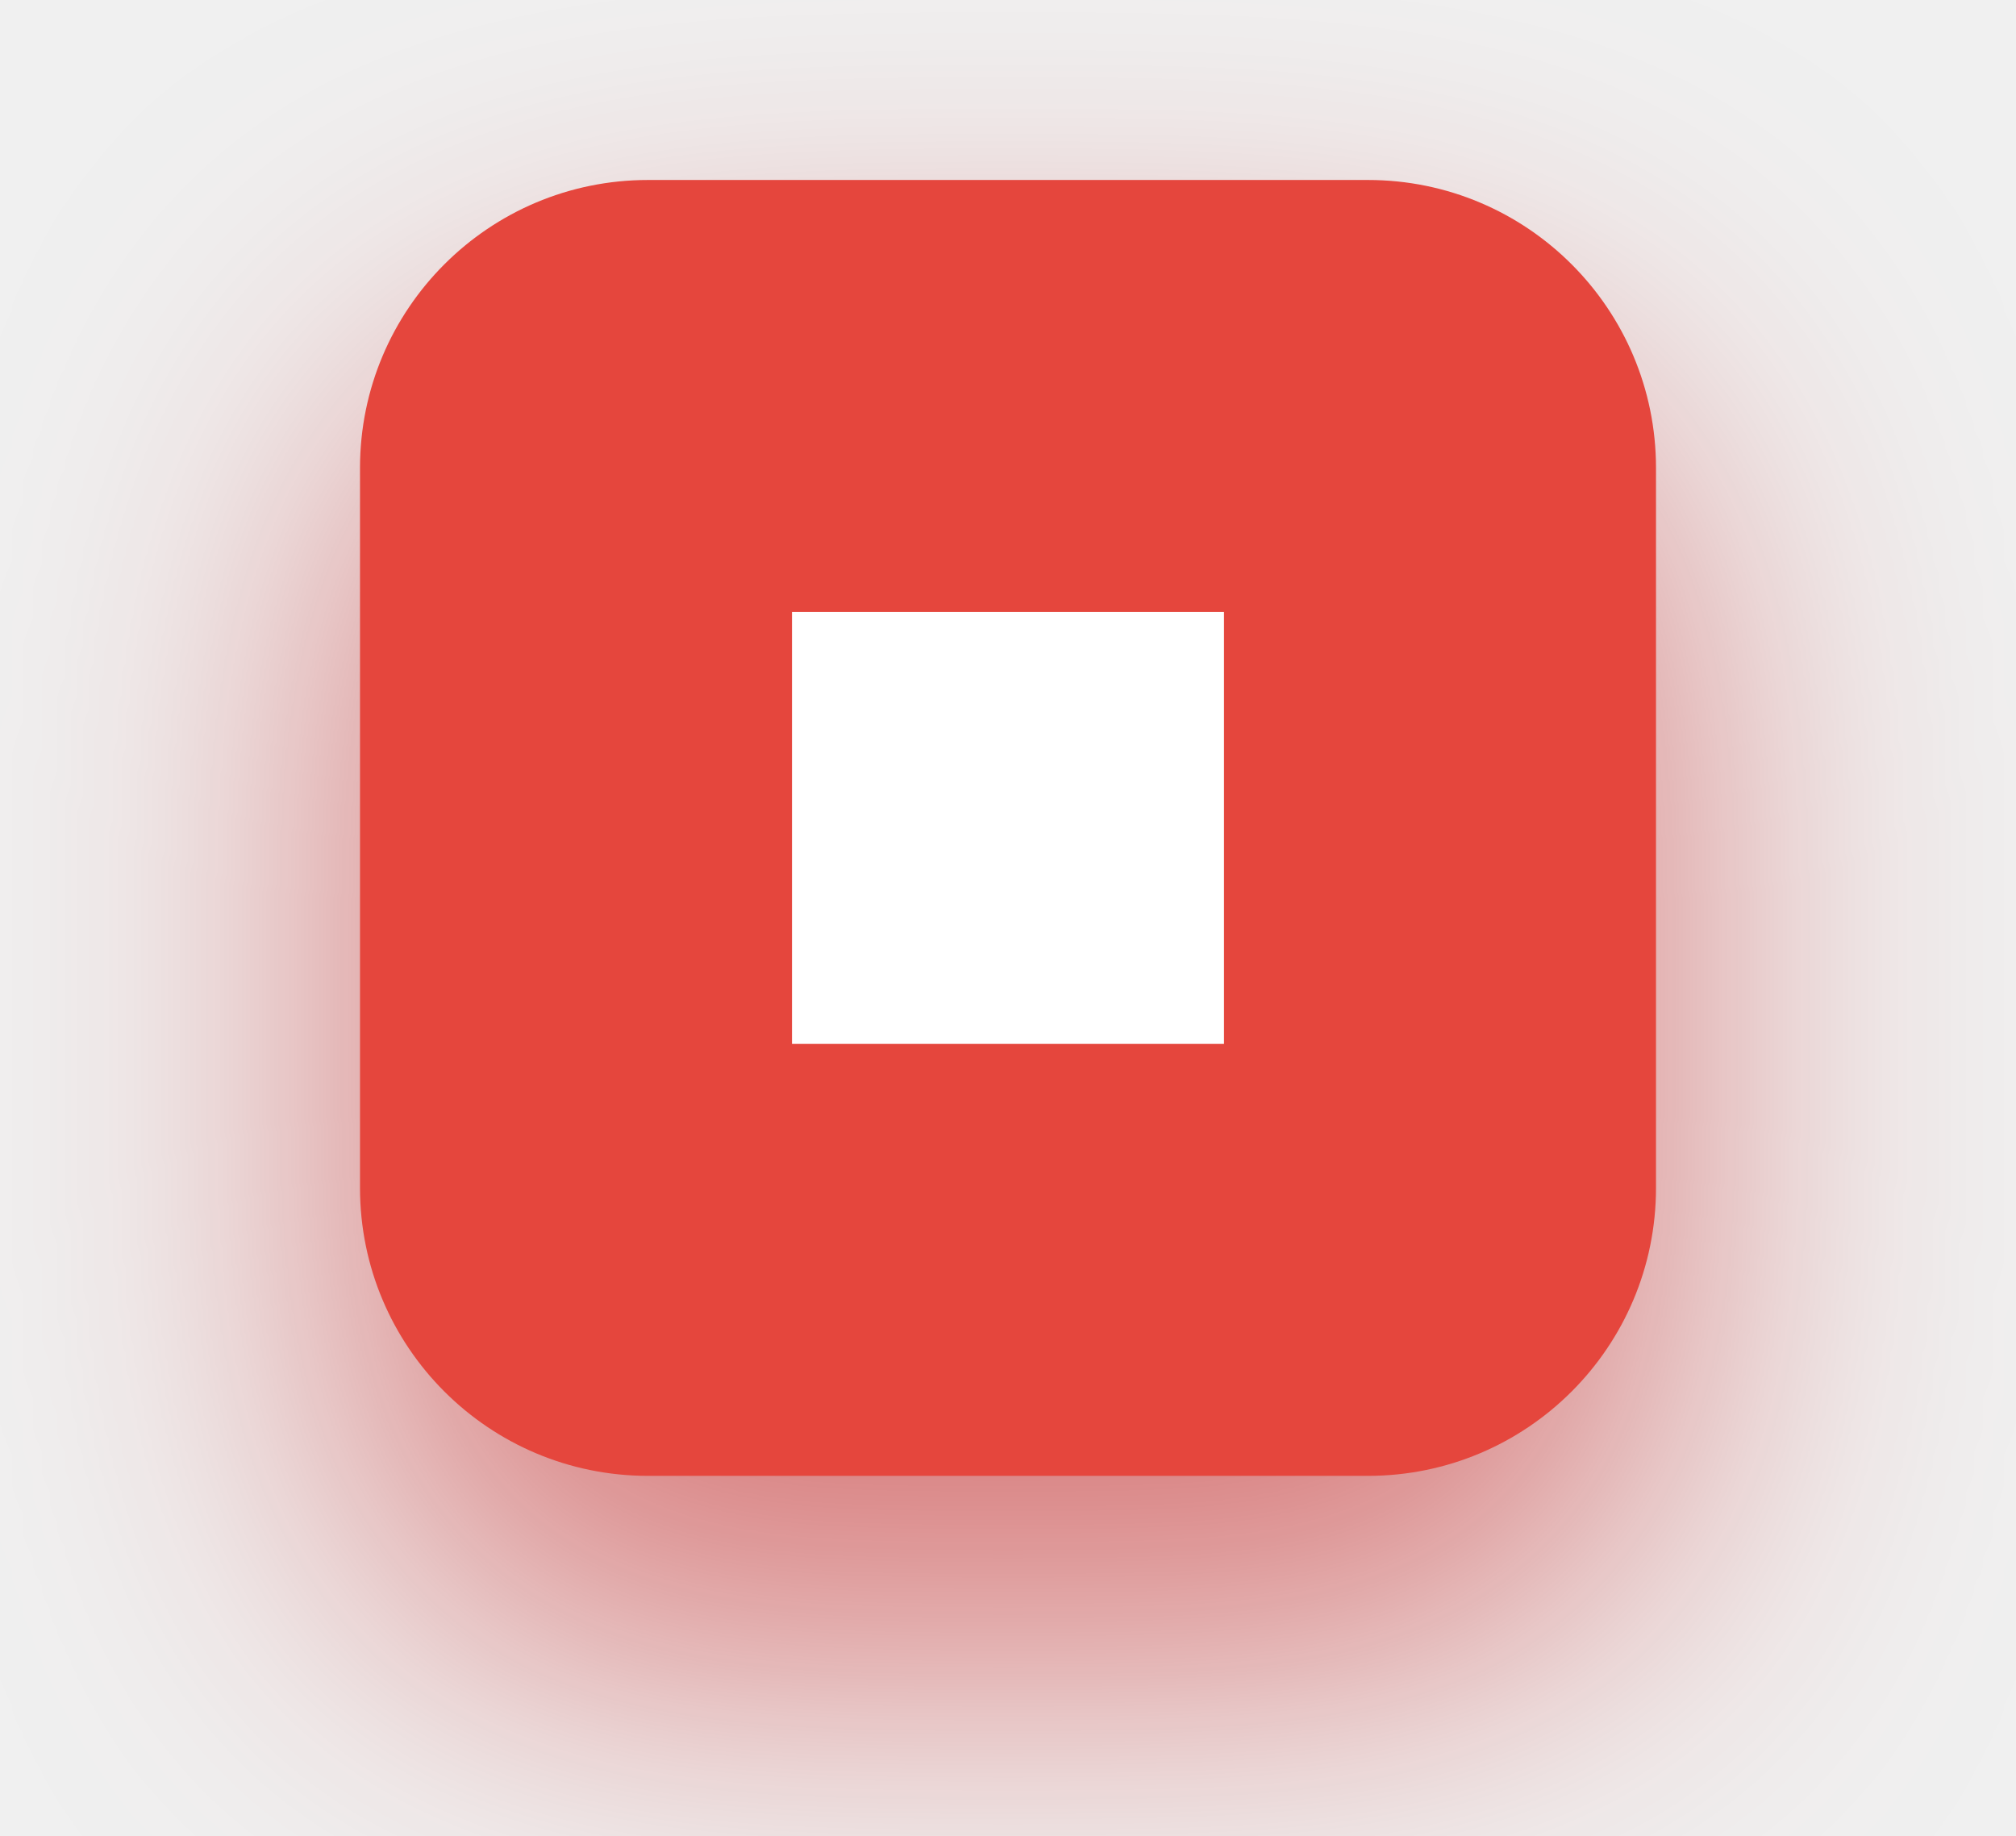
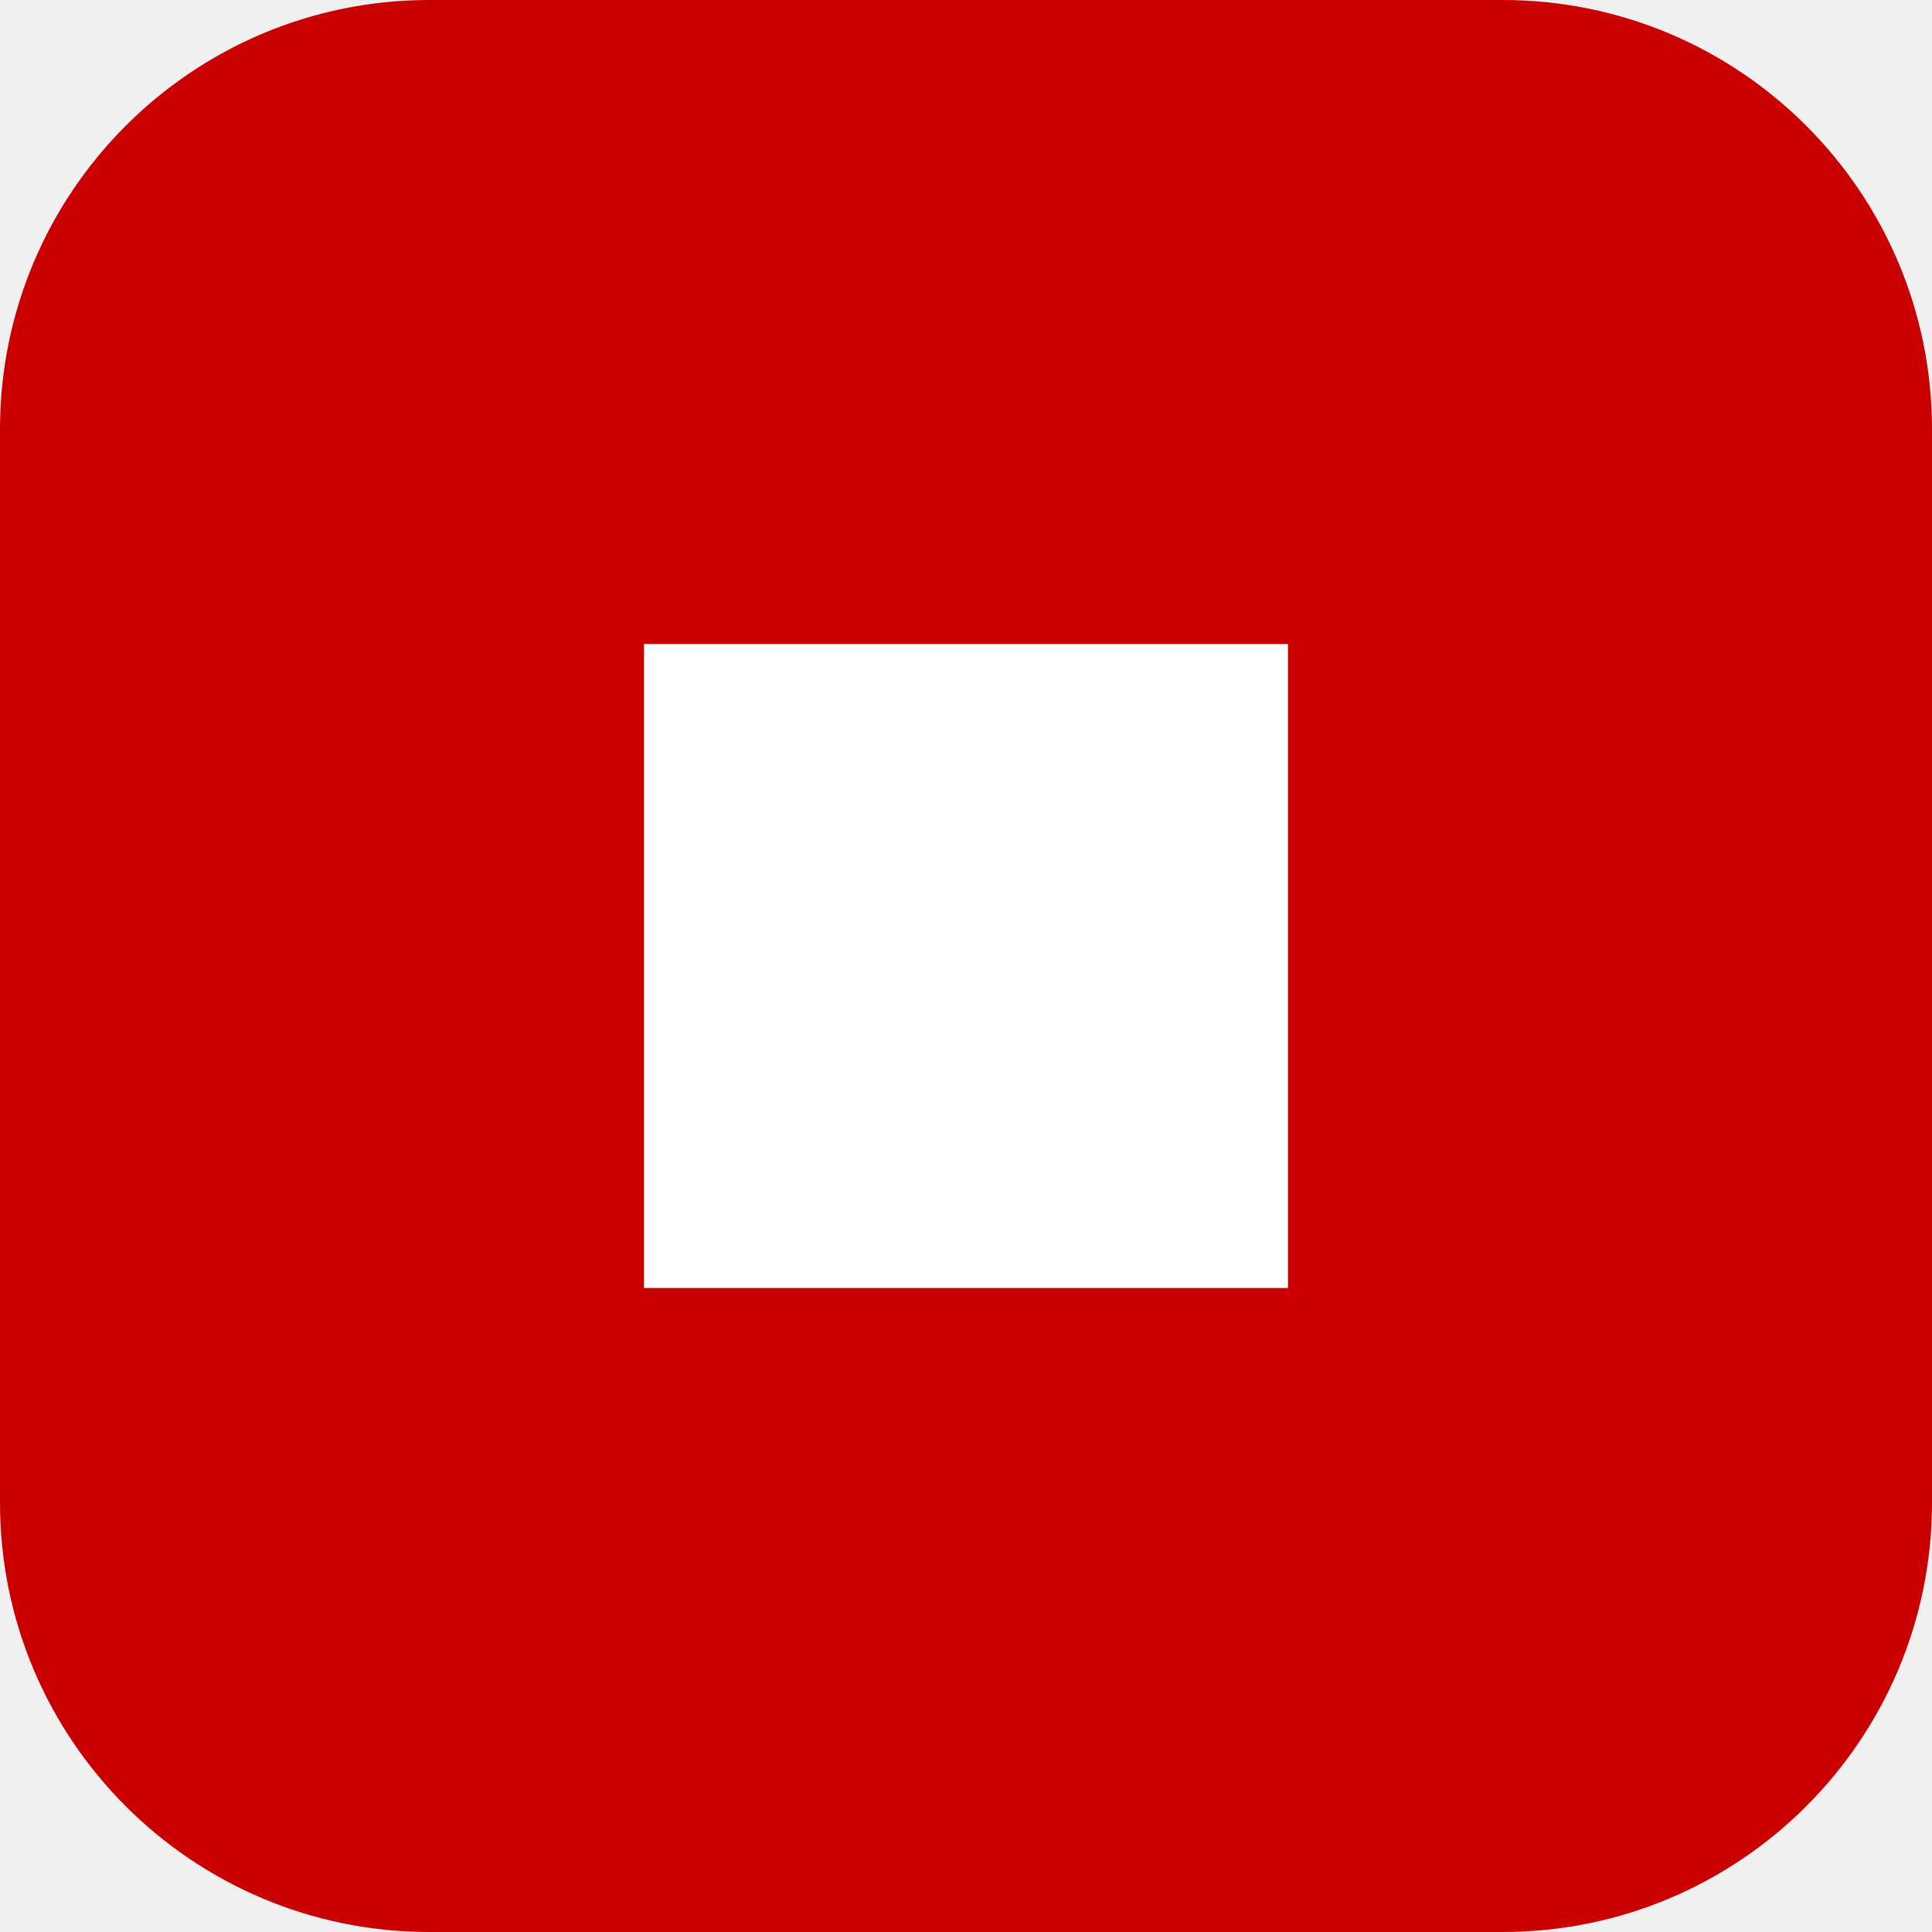
- <svg xmlns="http://www.w3.org/2000/svg" xmlns:xlink="http://www.w3.org/1999/xlink" width="56px" height="51px" viewBox="0 0 56 51" version="1.1">
-   <defs>
-     <rect id="path-1" x="0" y="0" width="36" height="36" rx="8" />
-     <filter x="-48.6%" y="-34.7%" width="197.2%" height="197.2%" filterUnits="objectBoundingBox" id="filter-2">
-       <feOffset dx="0" dy="5" in="SourceAlpha" result="shadowOffsetOuter1" />
-       <feGaussianBlur stdDeviation="5" in="shadowOffsetOuter1" result="shadowBlurOuter1" />
-       <feColorMatrix values="0 0 0 0 0.752   0 0 0 0 0   0 0 0 0 0  0 0 0 0.5 0" type="matrix" in="shadowBlurOuter1" />
-     </filter>
-   </defs>
-   <g id="视觉稿" stroke="none" stroke-width="1" fill="none" fill-rule="evenodd">
-     <g id="record-video3" transform="translate(-554, -678)">
-       <g id="编组-3" transform="translate(135, 146)">
-         <g id="编组-6" transform="translate(335, 537)">
-           <g id="button_suspend" transform="translate(94, 0)">
-             <g id="矩形">
-               <use fill="black" fill-opacity="1" filter="url(#filter-2)" xlink:href="#path-1" />
-               <use fill="#E5463D" fill-rule="evenodd" xlink:href="#path-1" />
-             </g>
-             <rect id="矩形" fill="#FFFFFF" x="12" y="12" width="12" height="12" />
-           </g>
-         </g>
-       </g>
-     </g>
+ <svg xmlns="http://www.w3.org/2000/svg" width="36" height="36" viewBox="0 0 36 36">
+   <g fill="none" fill-rule="evenodd">
+     <rect width="36" height="36" fill="#CA0000" rx="8" />
+     <rect width="12" height="12" x="12" y="12" fill="#FFF" />
  </g>
</svg>
